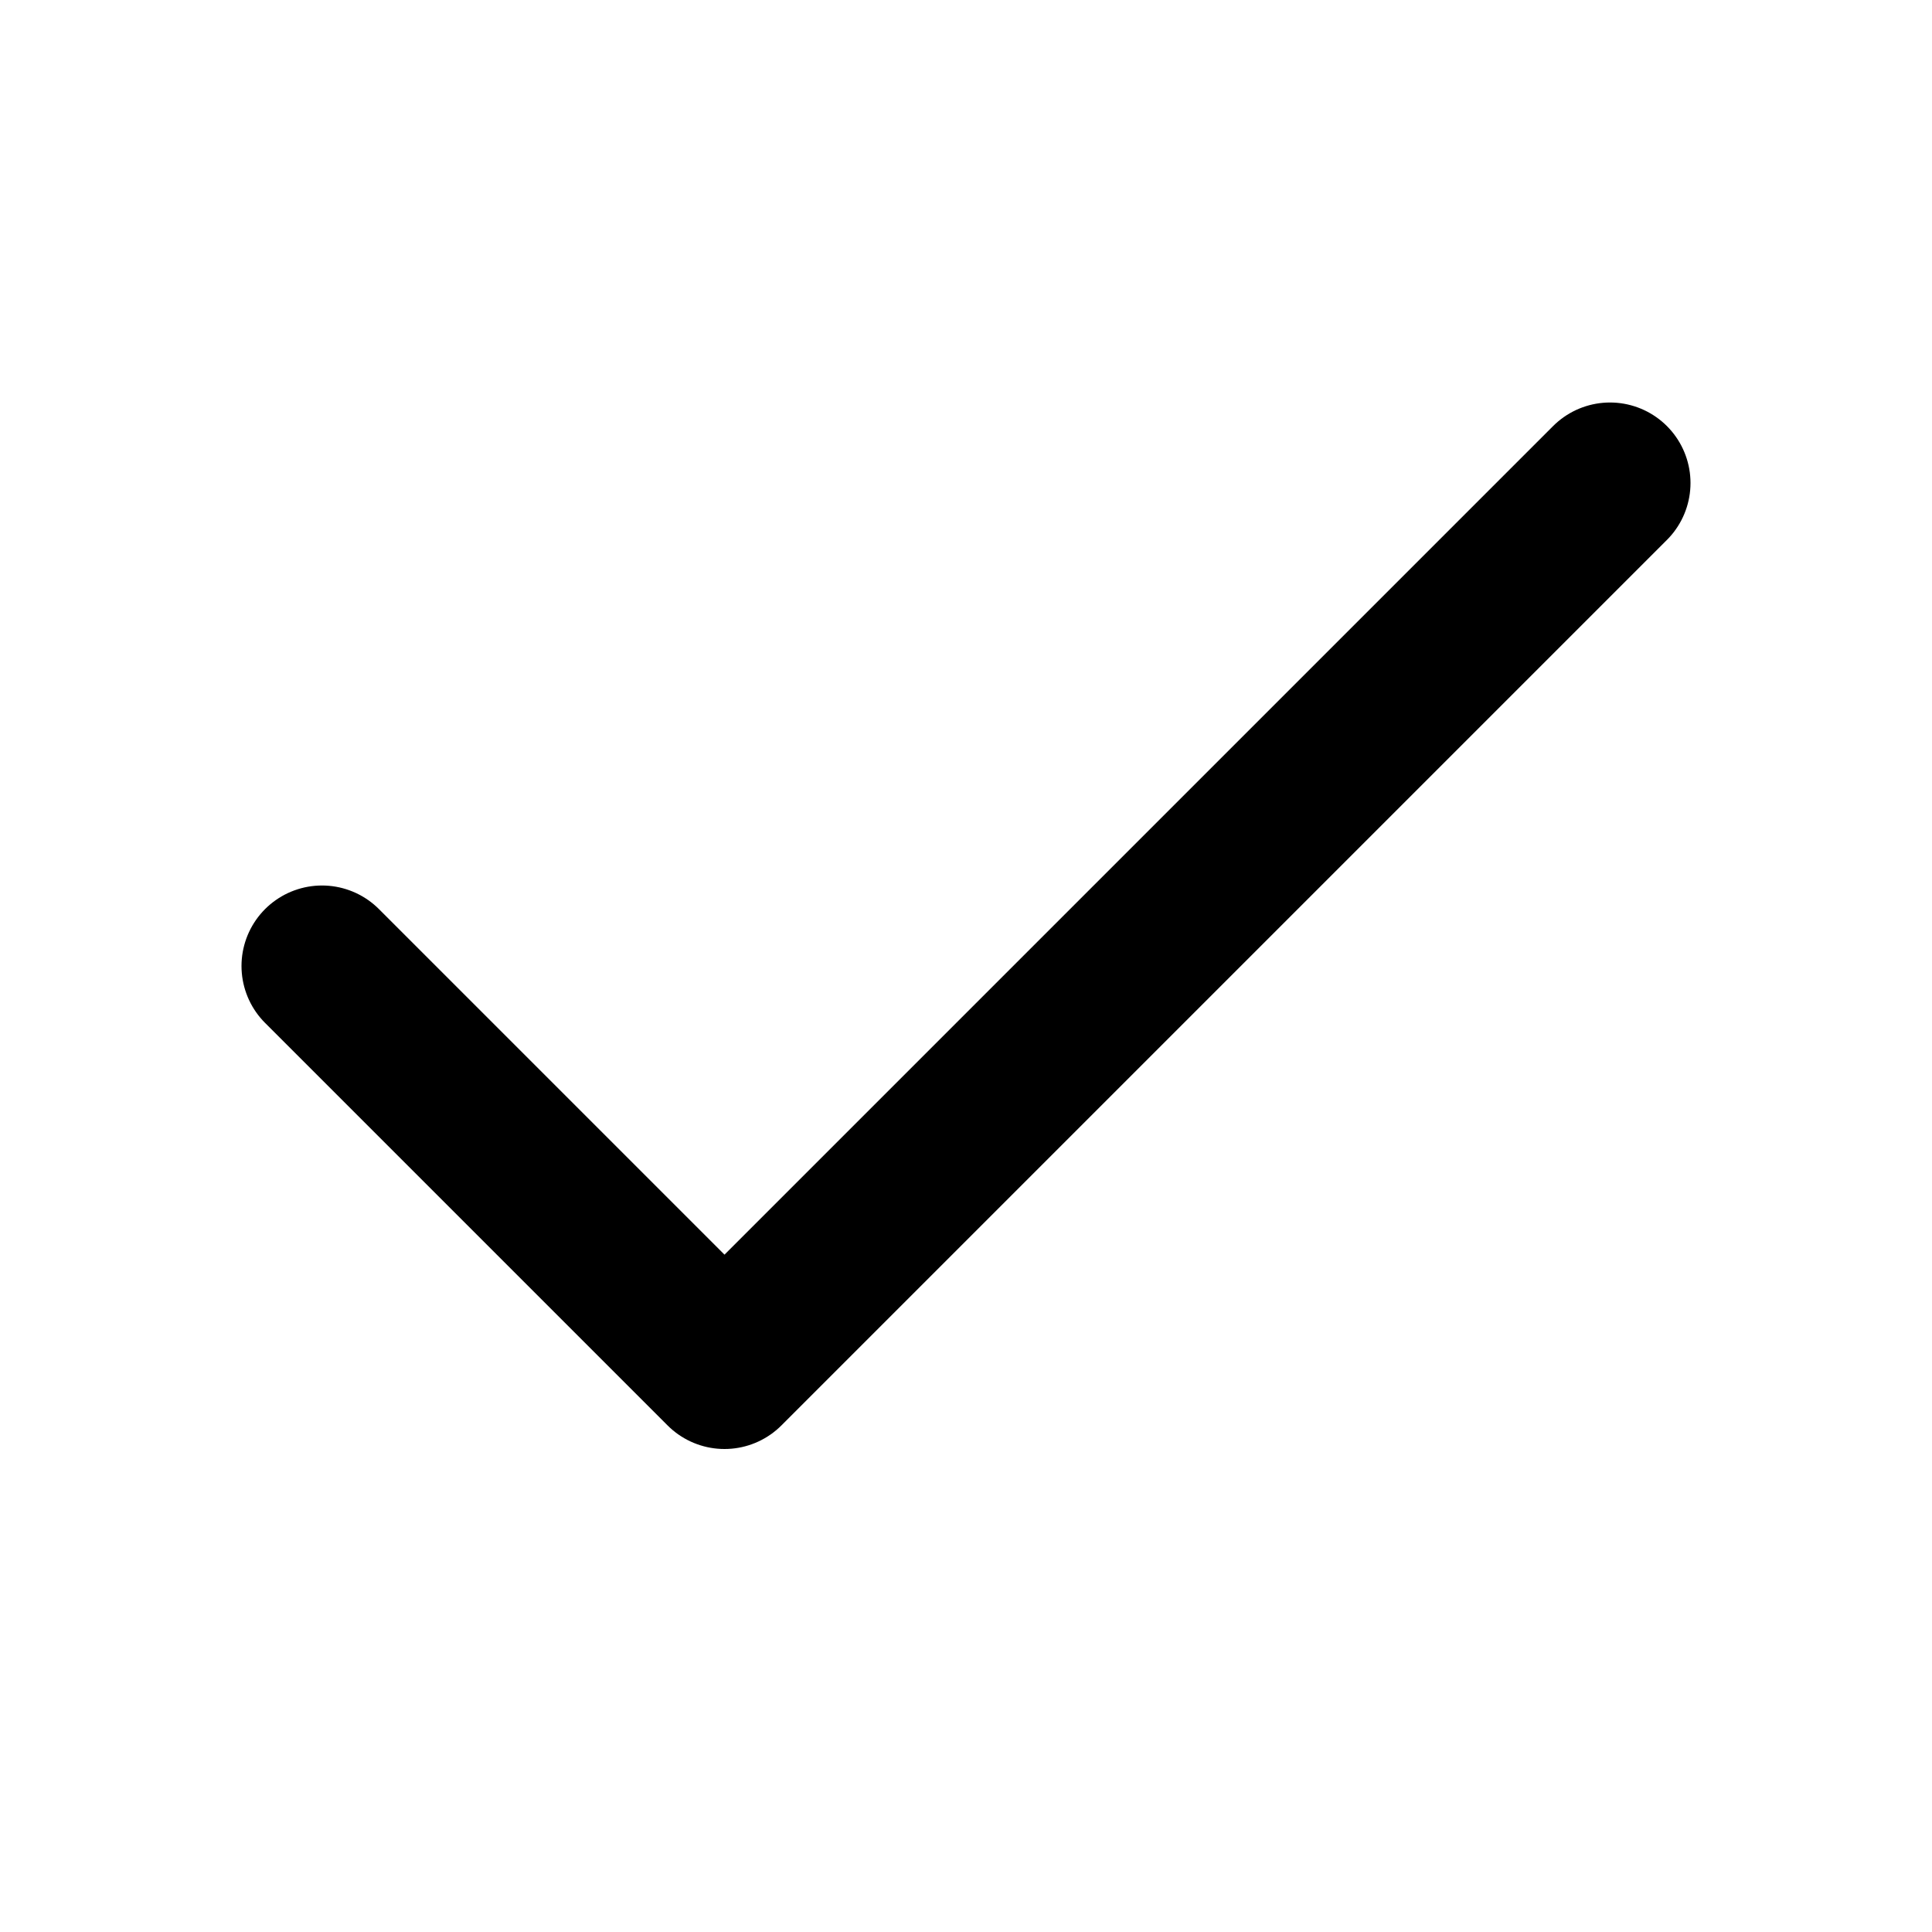
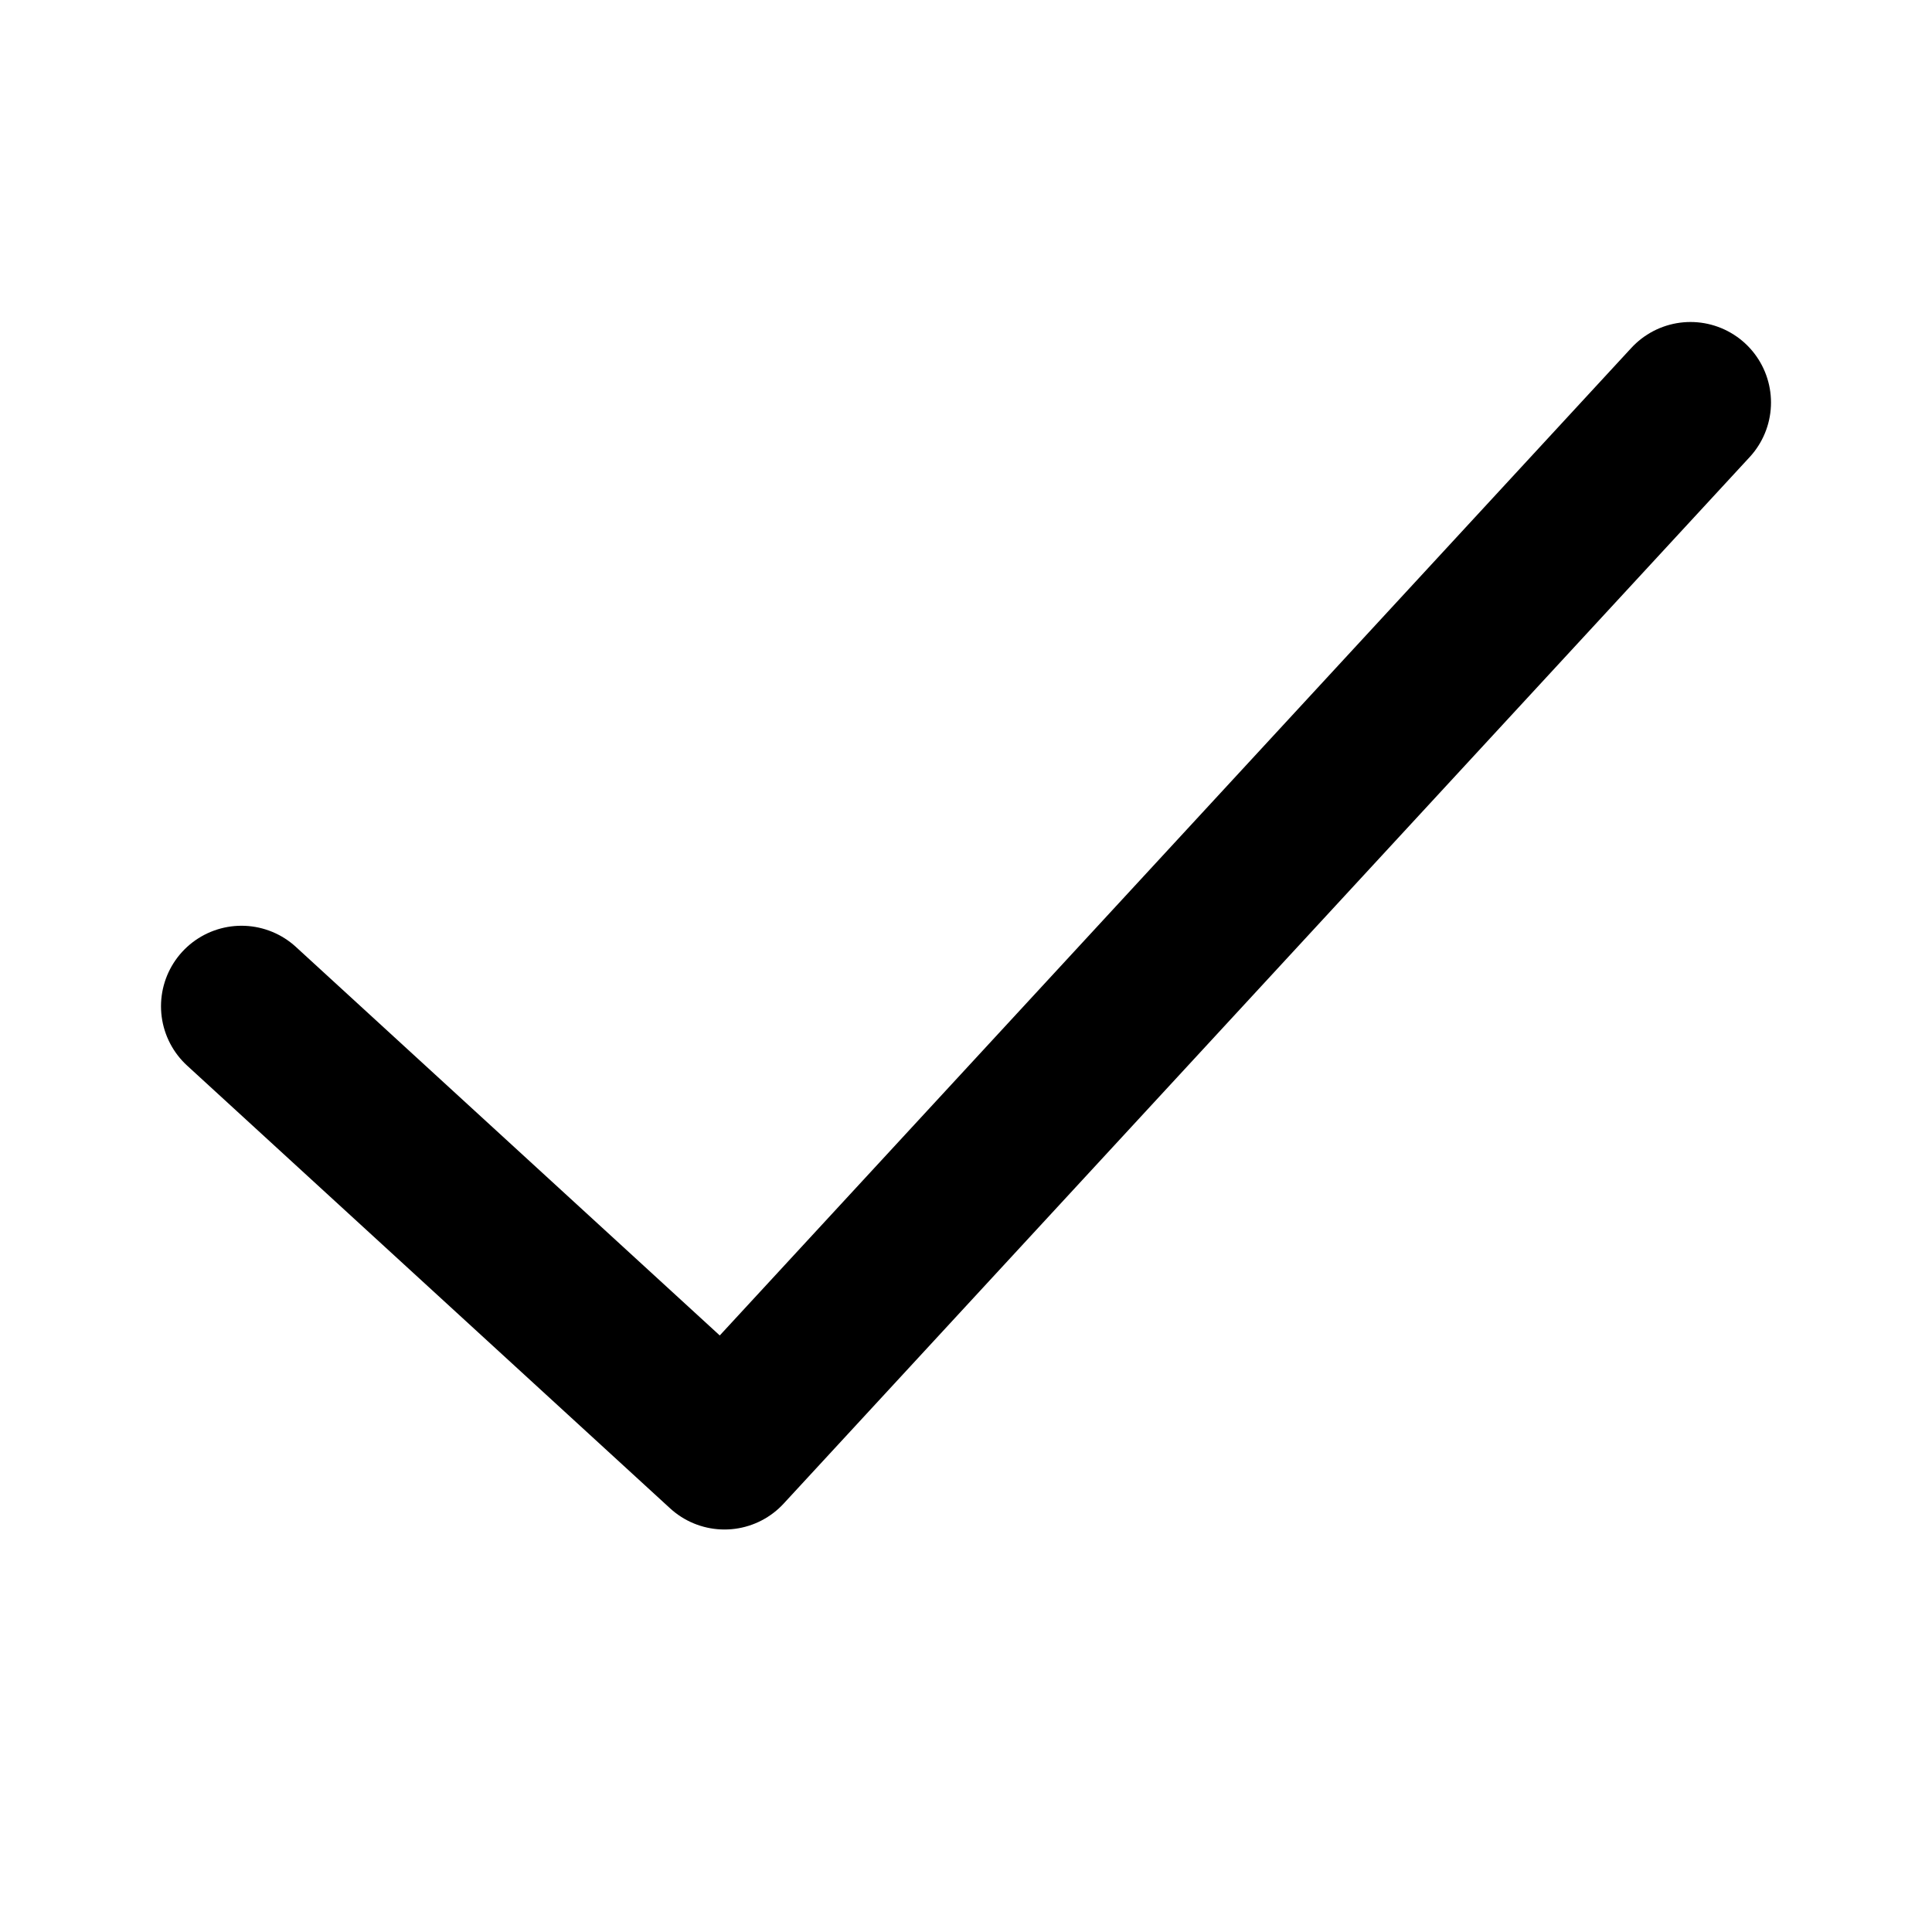
<svg xmlns="http://www.w3.org/2000/svg" width="24" height="24" viewBox="0 0 24 24" fill="none" stroke="currentColor" stroke-width="2" stroke-linecap="round" stroke-linejoin="round">
-   <path d="M20 6L9 17l-5-5" />
+   <path d="M21 5 9 18l-6-5.5" />
</svg>
